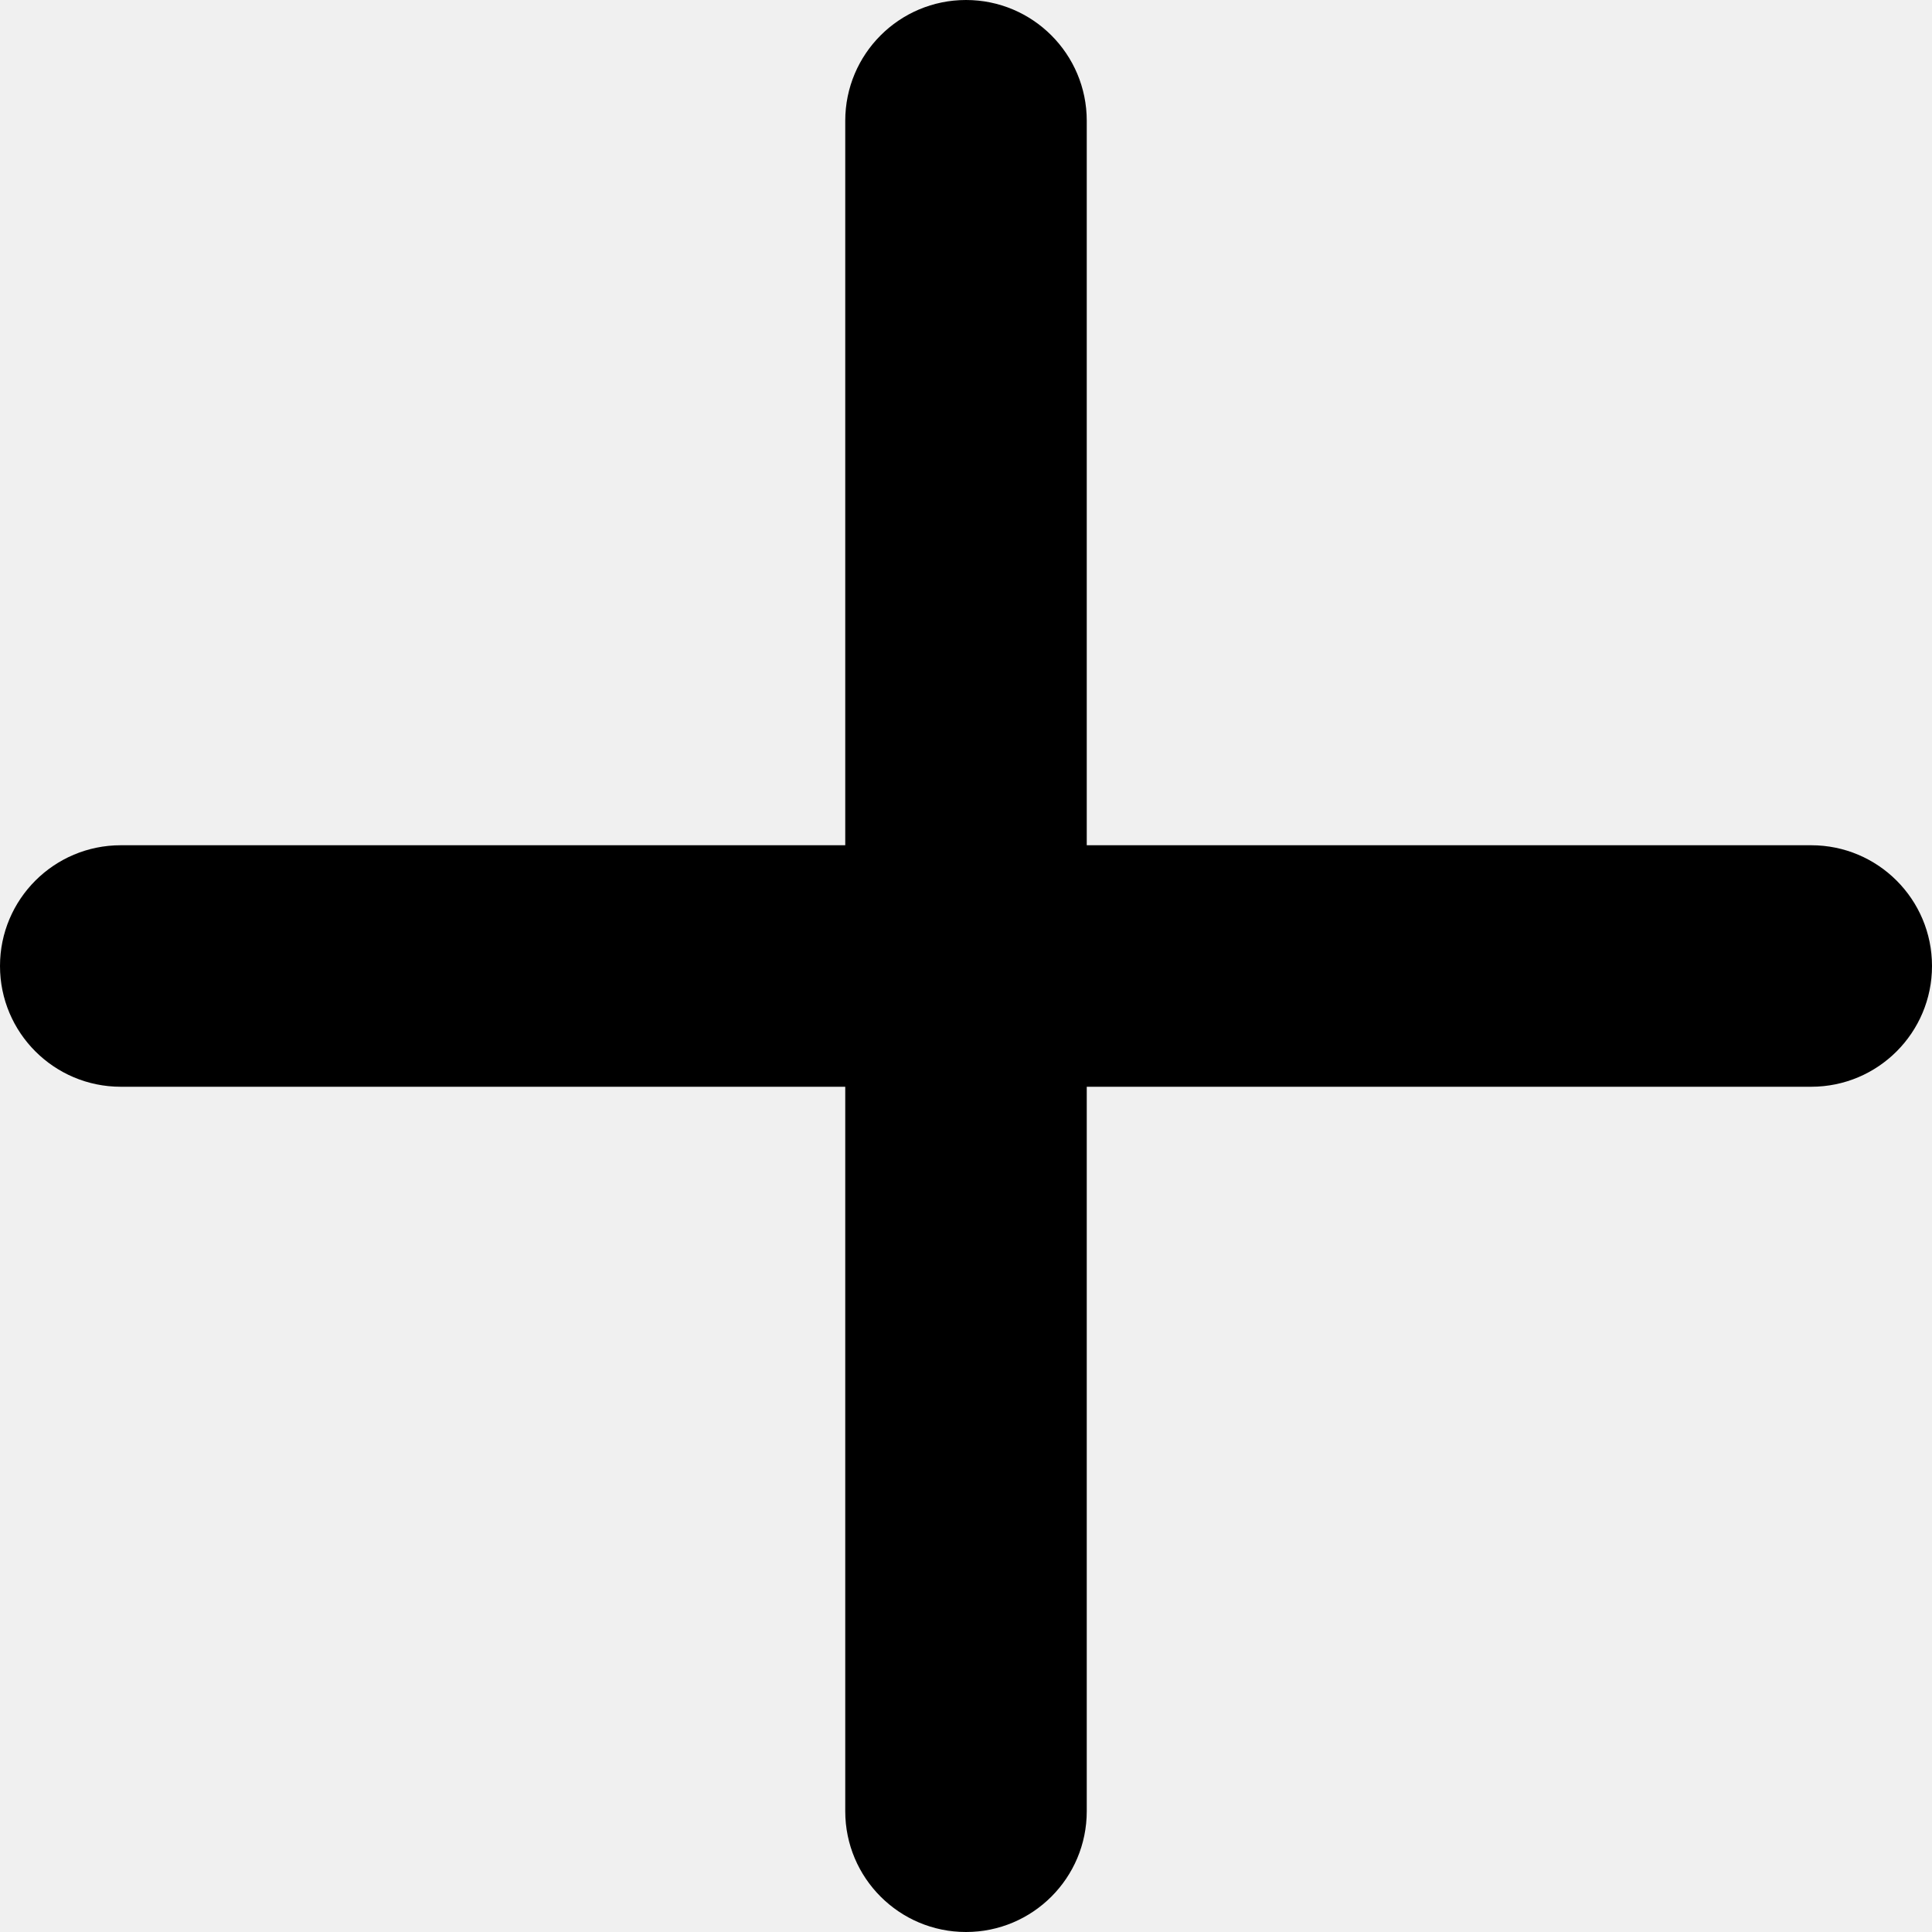
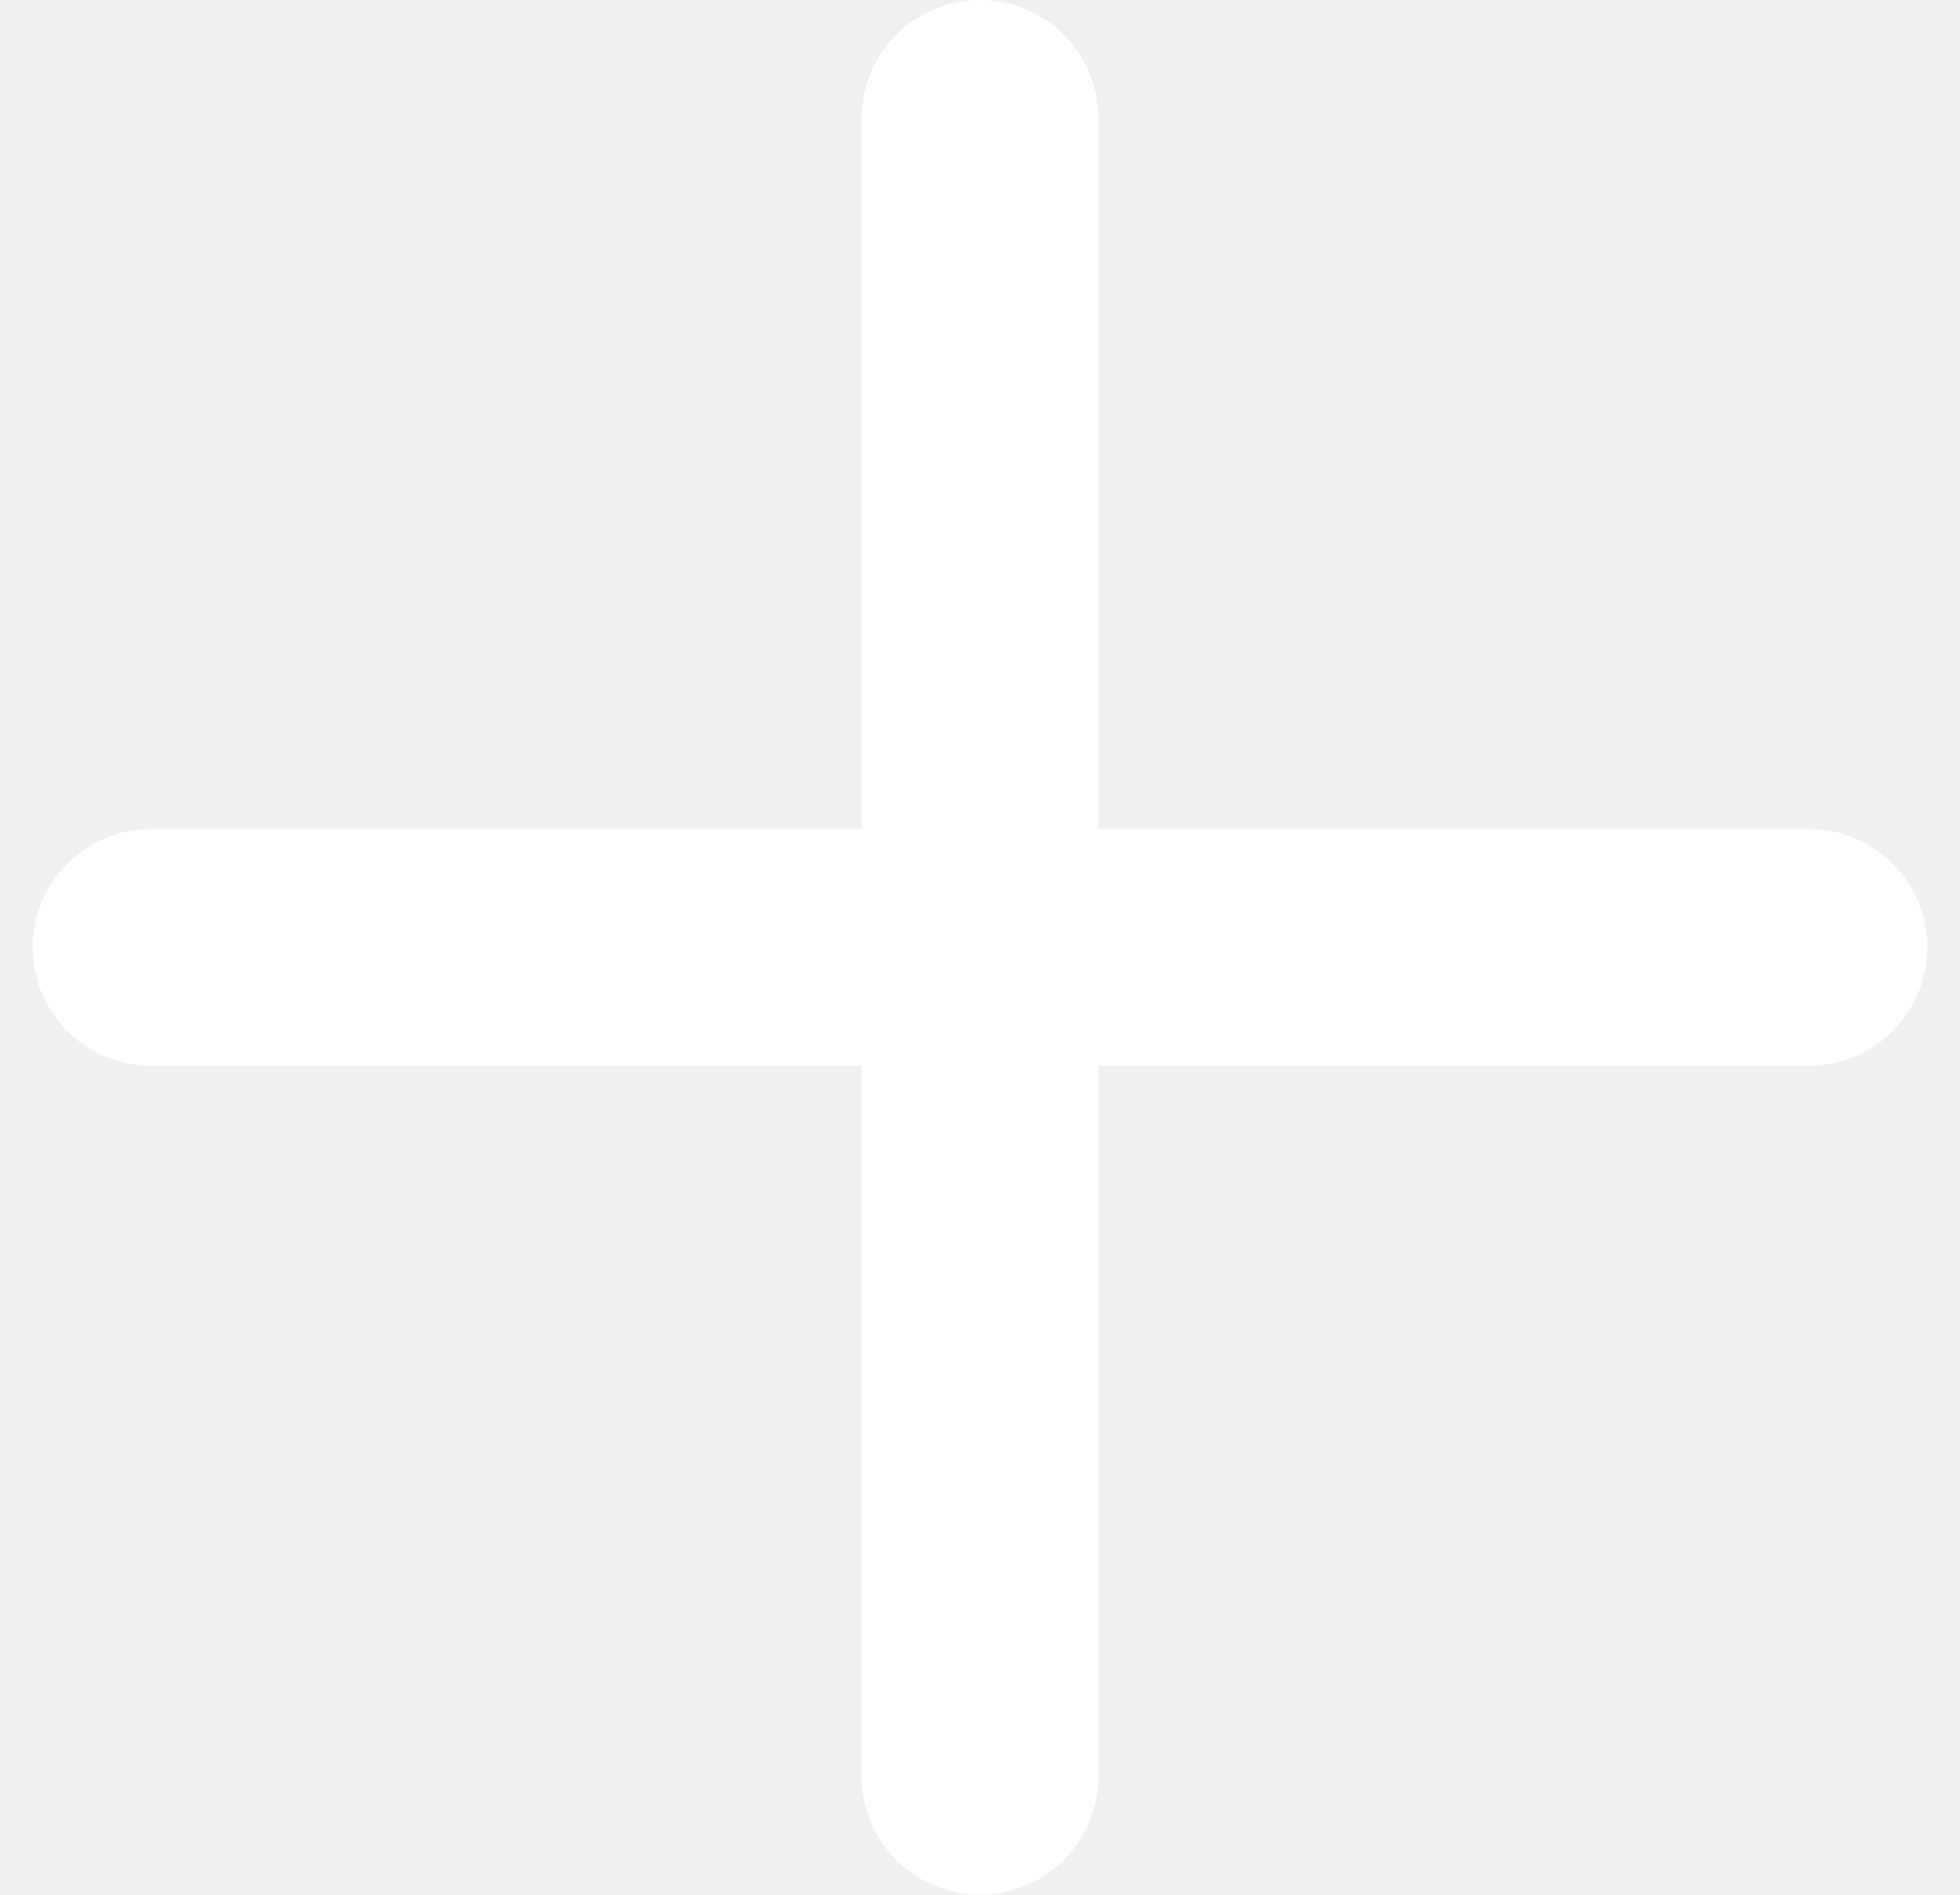
- <svg xmlns="http://www.w3.org/2000/svg" width="16" height="16" fill="currentColor" class="bi bi-plus-lg" viewBox="0 0 16 16">
+ <svg xmlns="http://www.w3.org/2000/svg" width="30" height="29" fill="white" class="bi bi-plus-lg" viewBox="0 0 16 16">
  <path d="M8 0a1 1 0 0 1 1 1v6h6a1 1 0 1 1 0 2H9v6a1 1 0 1 1-2 0V9H1a1 1 0 0 1 0-2h6V1a1 1 0 0 1 1-1z" />
</svg>
